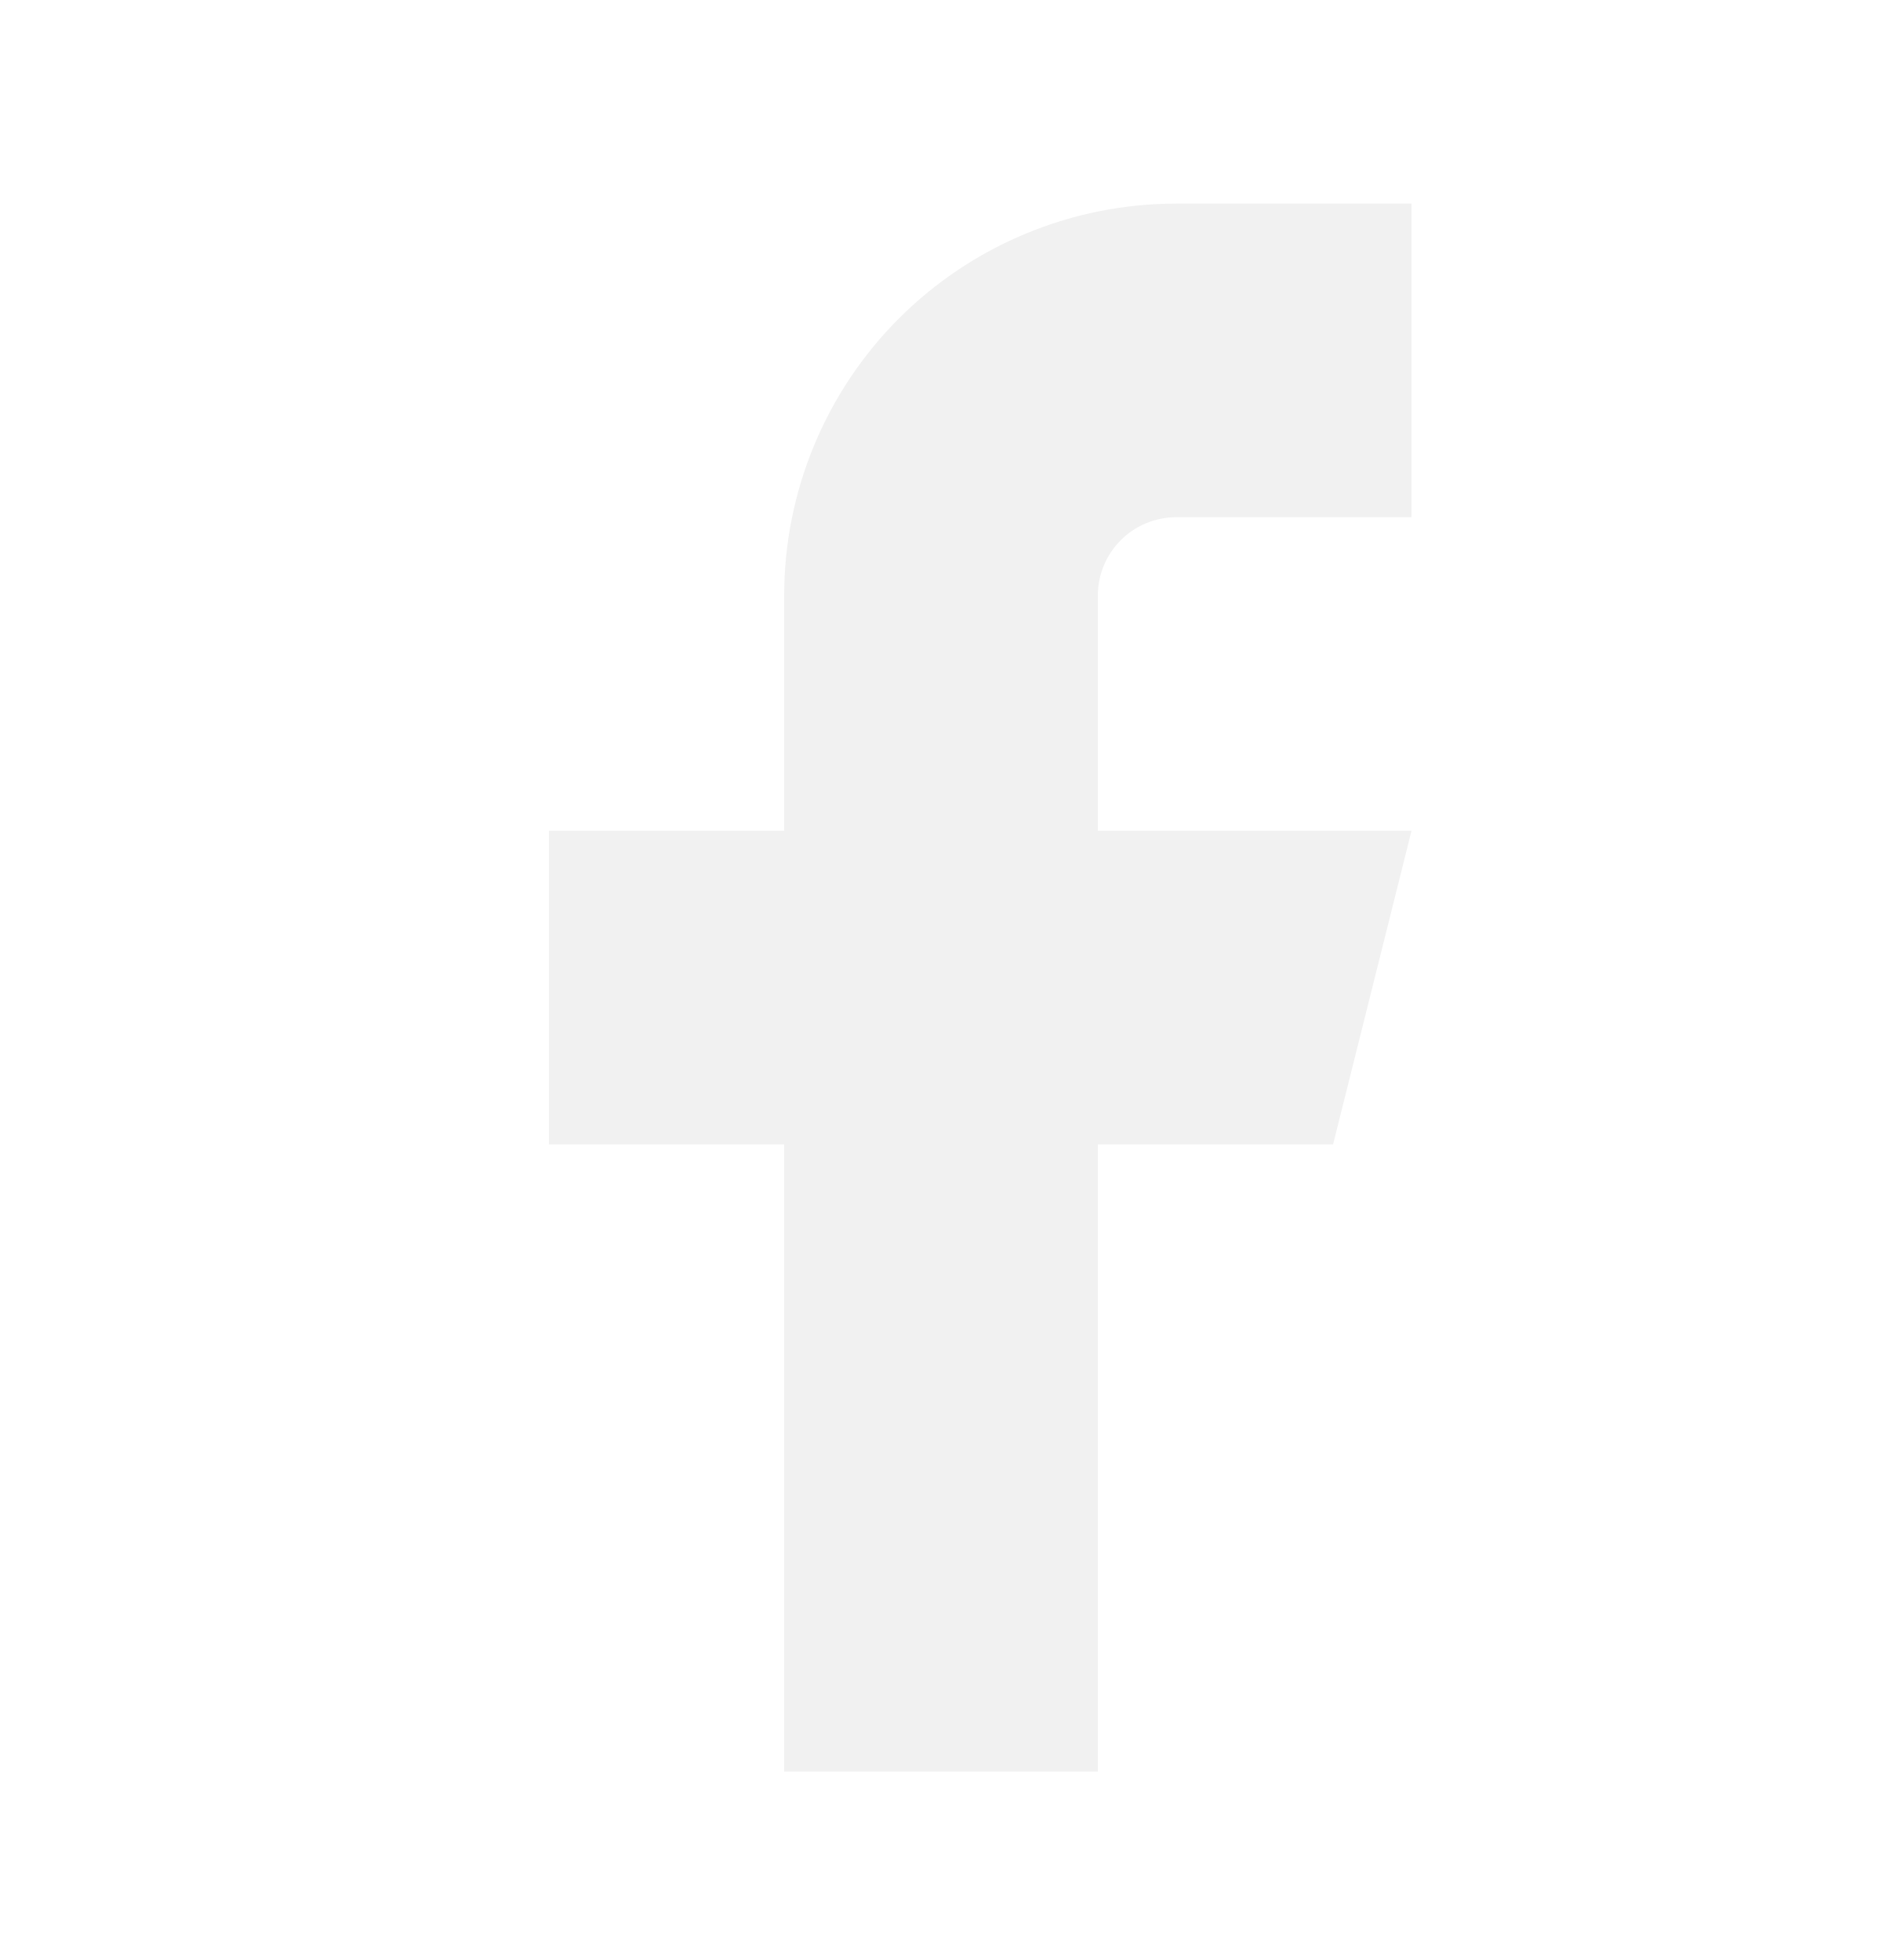
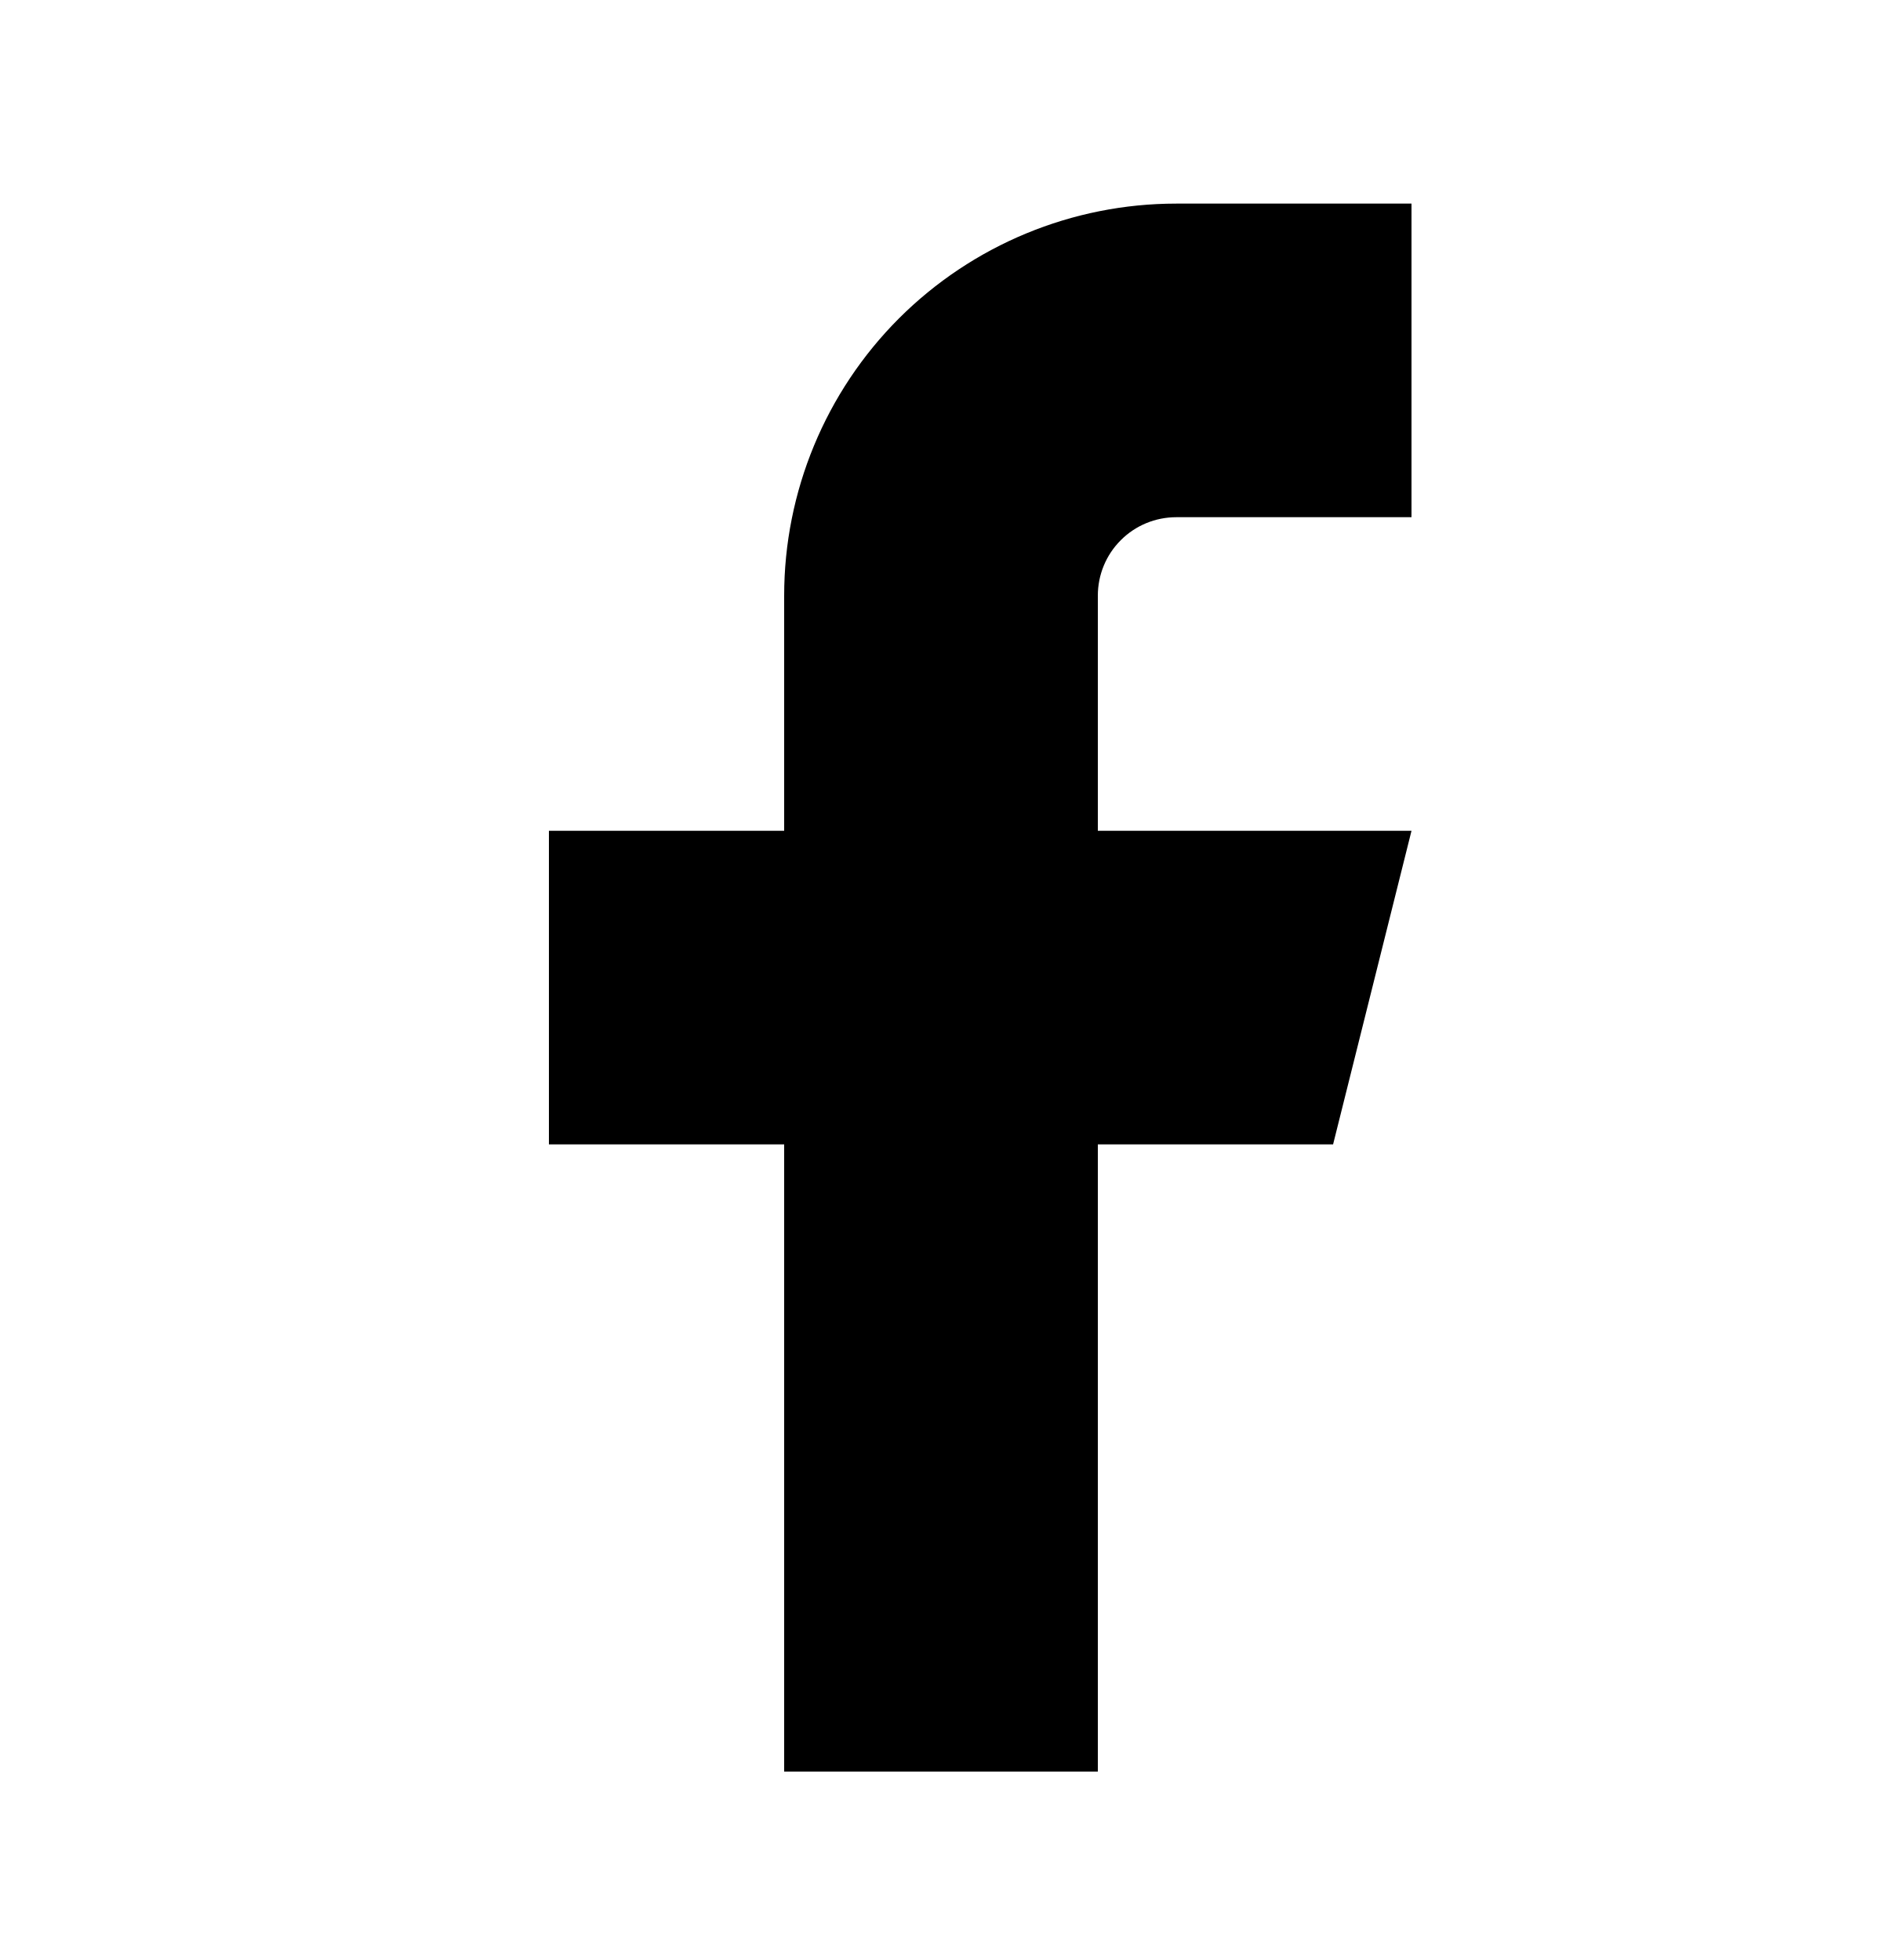
- <svg xmlns="http://www.w3.org/2000/svg" width="24" height="25" viewBox="0 0 24 25" fill="none">
-   <path d="M18 2.597H15C13.674 2.597 12.402 3.124 11.464 4.061C10.527 4.999 10 6.271 10 7.597V10.597H7V14.597H10V22.597H14V14.597H17L18 10.597H14V7.597C14 7.332 14.105 7.077 14.293 6.89C14.48 6.702 14.735 6.597 15 6.597H18V2.597Z" fill="#F1F1F1" />
+ <svg xmlns="http://www.w3.org/2000/svg" width="24" height="25" viewBox="0 0 24 25">
+   <path d="M18 2.597H15C13.674 2.597 12.402 3.124 11.464 4.061C10.527 4.999 10 6.271 10 7.597V10.597H7V14.597H10V22.597H14V14.597H17L18 10.597H14V7.597C14 7.332 14.105 7.077 14.293 6.89C14.48 6.702 14.735 6.597 15 6.597H18V2.597Z" />
</svg>
